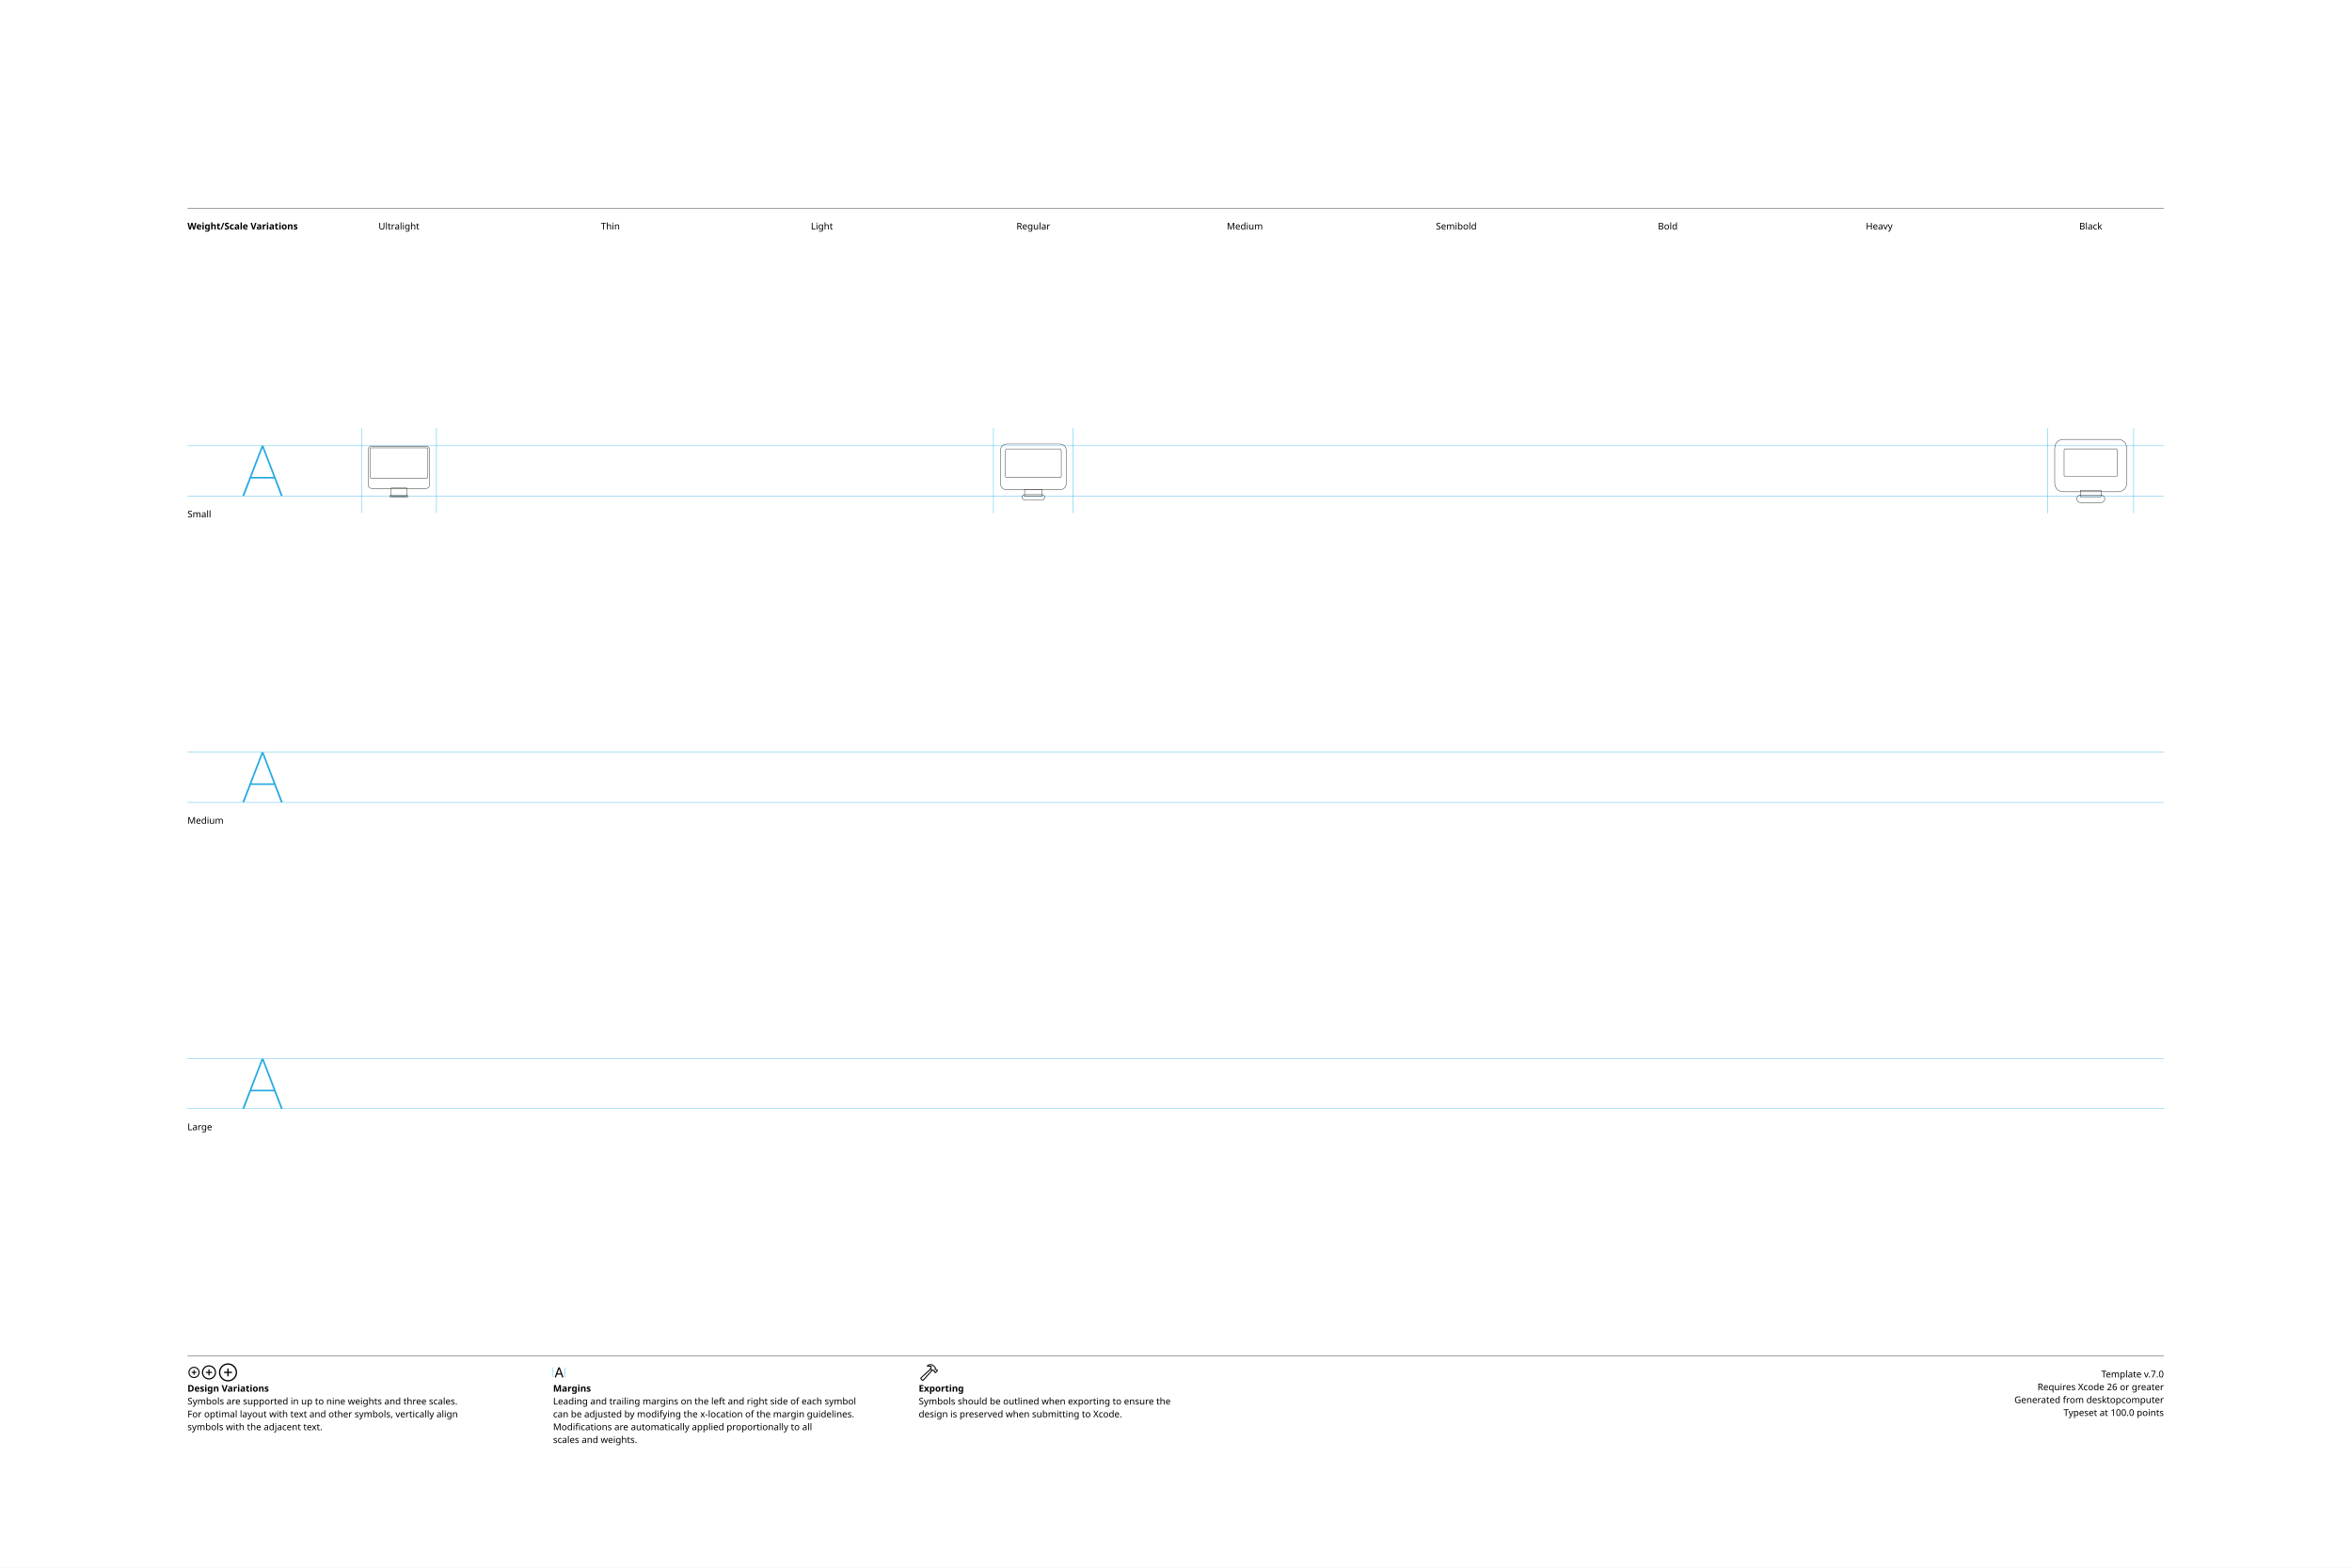
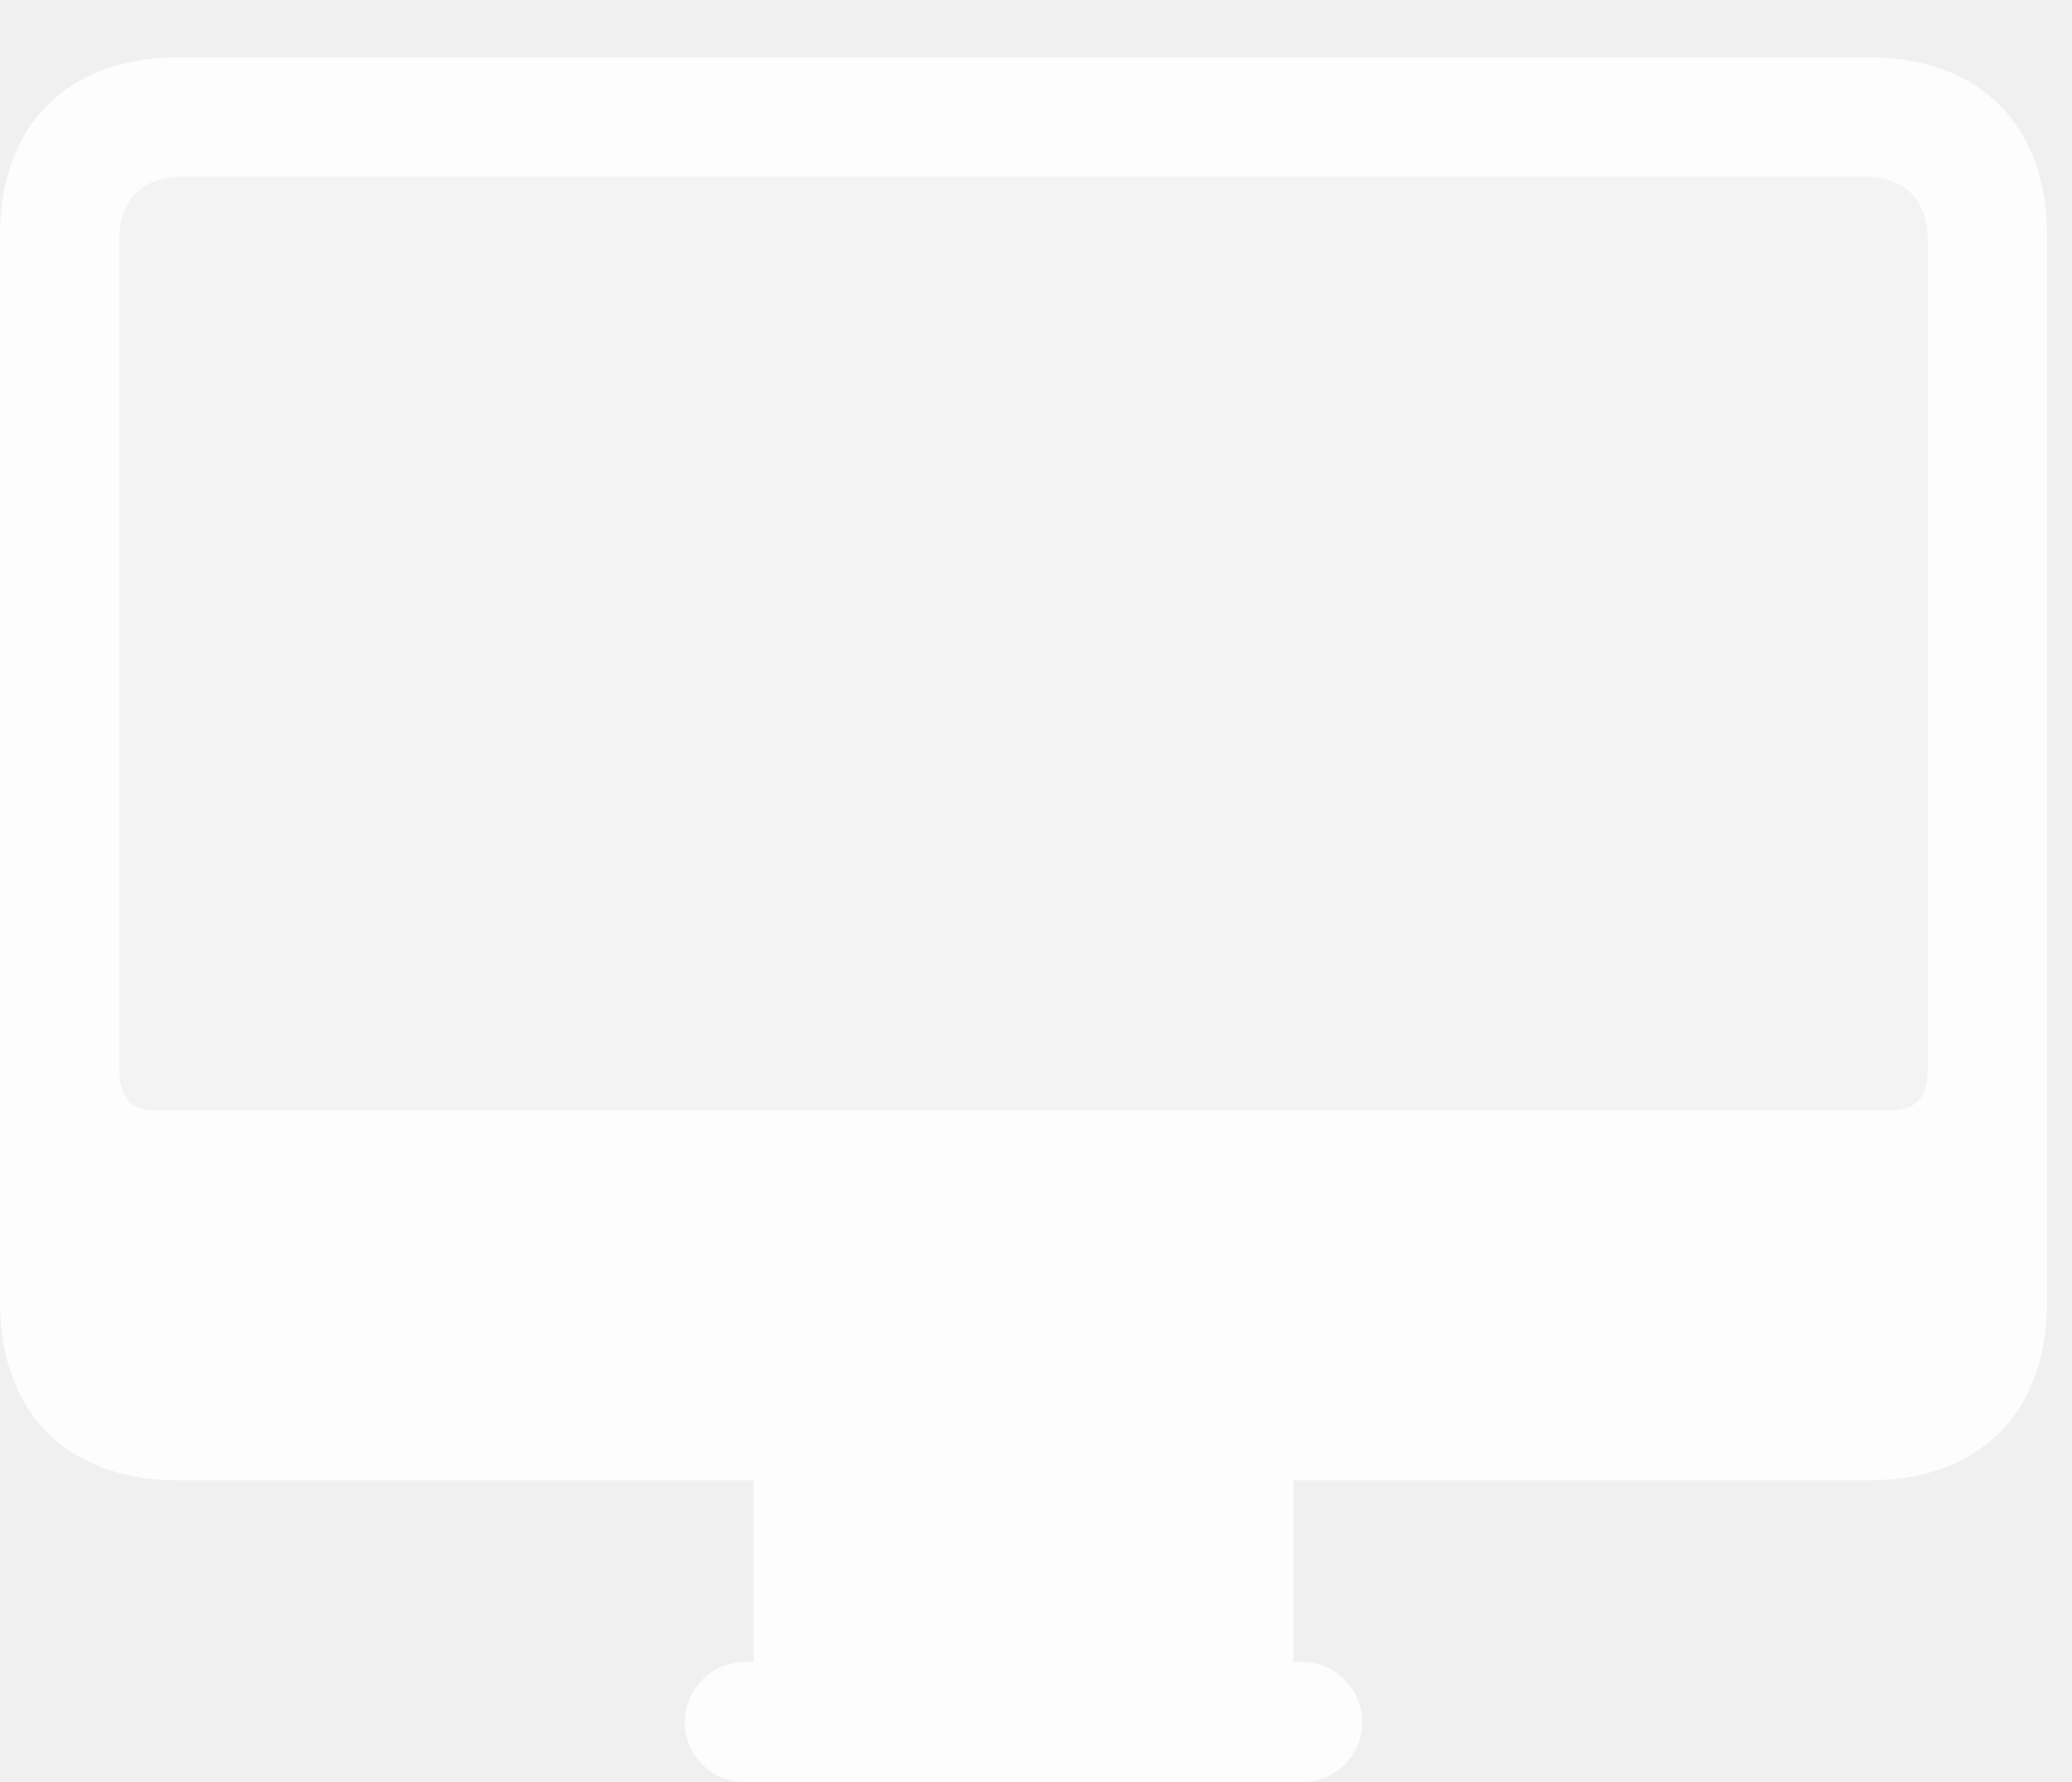
- <svg xmlns="http://www.w3.org/2000/svg" version="1.1" viewBox="0 0 3300 2200">
-   <style>.defaults {-sfsymbols-draw-reverses-motion-groups:true}
- 
- .monochrome-0 {-sfsymbols-motion-group:0;-sfsymbols-layer-tags:desktopcomputer}
- 
- .multicolor-0:tintColor {-sfsymbols-motion-group:0;-sfsymbols-layer-tags:desktopcomputer}
- 
- .hierarchical-0:tertiary {-sfsymbols-motion-group:0;-sfsymbols-layer-tags:desktopcomputer}
- .hierarchical-1:primary {-sfsymbols-motion-group:0;-sfsymbols-layer-tags:desktopcomputer}
- 
- .SFSymbolsPreviewWireframe {fill:none;opacity:1.0;stroke:black;stroke-width:0.5}
- </style>
-   <g id="Notes">
-     <rect height="2200" id="artboard" style="fill:white;opacity:1" width="3300" x="0" y="0" />
-     <line style="fill:none;stroke:black;opacity:1;stroke-width:0.5;" x1="263" x2="3036" y1="292" y2="292" />
-     <text style="stroke:none;fill:black;font-family:sans-serif;font-size:13;font-weight:bold;" transform="matrix(1 0 0 1 263 322)">Weight/Scale Variations</text>
-     <text style="stroke:none;fill:black;font-family:sans-serif;font-size:13;text-anchor:middle;" transform="matrix(1 0 0 1 559.711 322)">Ultralight</text>
-     <text style="stroke:none;fill:black;font-family:sans-serif;font-size:13;text-anchor:middle;" transform="matrix(1 0 0 1 856.422 322)">Thin</text>
-     <text style="stroke:none;fill:black;font-family:sans-serif;font-size:13;text-anchor:middle;" transform="matrix(1 0 0 1 1153.13 322)">Light</text>
-     <text style="stroke:none;fill:black;font-family:sans-serif;font-size:13;text-anchor:middle;" transform="matrix(1 0 0 1 1449.84 322)">Regular</text>
-     <text style="stroke:none;fill:black;font-family:sans-serif;font-size:13;text-anchor:middle;" transform="matrix(1 0 0 1 1746.56 322)">Medium</text>
-     <text style="stroke:none;fill:black;font-family:sans-serif;font-size:13;text-anchor:middle;" transform="matrix(1 0 0 1 2043.27 322)">Semibold</text>
-     <text style="stroke:none;fill:black;font-family:sans-serif;font-size:13;text-anchor:middle;" transform="matrix(1 0 0 1 2339.98 322)">Bold</text>
-     <text style="stroke:none;fill:black;font-family:sans-serif;font-size:13;text-anchor:middle;" transform="matrix(1 0 0 1 2636.69 322)">Heavy</text>
-     <text style="stroke:none;fill:black;font-family:sans-serif;font-size:13;text-anchor:middle;" transform="matrix(1 0 0 1 2933.4 322)">Black</text>
-     <line style="fill:none;stroke:black;opacity:1;stroke-width:0.5;" x1="263" x2="3036" y1="1903" y2="1903" />
-     <g transform="matrix(0.2 0 0 0.2 263 1933)">
-       <path d="m46.24 4.15c21.777 0 39.453-17.627 39.453-39.404s-17.676-39.404-39.453-39.404c-21.729 0-39.404 17.627-39.404 39.404s17.676 39.404 39.404 39.404Zm0-7.422c-17.676 0-31.934-14.307-31.934-31.982s14.258-31.982 31.934-31.982 31.982 14.307 31.982 31.982-14.307 31.982-31.982 31.982Zm3.613-17.773v-28.467c0-2.246-1.465-3.76-3.711-3.76-2.148 0-3.613 1.514-3.613 3.76v28.467c0 2.197 1.465 3.711 3.613 3.711 2.246 0 3.711-1.514 3.711-3.711Zm-17.822-10.596h28.418c2.197 0 3.711-1.465 3.711-3.613 0-2.197-1.514-3.711-3.711-3.711h-28.418c-2.246 0-3.76 1.514-3.76 3.711 0 2.148 1.514 3.613 3.76 3.613Z" />
-     </g>
-     <g transform="matrix(0.2 0 0 0.2 281.506 1933)">
-       <path d="m58.545 14.551c27.49 0 49.805-22.314 49.805-49.805s-22.314-49.805-49.805-49.805-49.805 22.314-49.805 49.805 22.314 49.805 49.805 49.805Zm0-8.301c-22.949 0-41.504-18.555-41.504-41.504s18.555-41.504 41.504-41.504 41.504 18.555 41.504 41.504-18.555 41.504-41.504 41.504Zm4.053-23.096v-36.914c0-2.49-1.709-4.199-4.15-4.199-2.393 0-4.053 1.709-4.053 4.199v36.914c0 2.441 1.66 4.15 4.053 4.15 2.441 0 4.15-1.66 4.15-4.15Zm-22.559-14.404h36.963c2.441 0 4.15-1.611 4.15-4.004 0-2.441-1.709-4.15-4.15-4.15h-36.963c-2.49 0-4.15 1.709-4.15 4.15 0 2.393 1.66 4.004 4.15 4.004Z" />
-     </g>
-     <g transform="matrix(0.2 0 0 0.2 304.924 1933)">
-       <path d="m74.853 28.32c35.107 0 63.623-28.467 63.623-63.574s-28.516-63.623-63.623-63.623-63.574 28.516-63.574 63.623 28.467 63.574 63.574 63.574Zm0-9.082c-30.127 0-54.492-24.365-54.492-54.492s24.365-54.492 54.492-54.492 54.492 24.365 54.492 54.492-24.365 54.492-54.492 54.492Zm4.443-30.322v-48.486c0-2.734-1.855-4.639-4.541-4.639-2.588 0-4.443 1.904-4.443 4.639v48.486c0 2.686 1.855 4.59 4.443 4.59 2.686 0 4.541-1.855 4.541-4.59Zm-28.711-19.775h48.486c2.686 0 4.59-1.807 4.59-4.395 0-2.734-1.855-4.59-4.59-4.59h-48.486c-2.734 0-4.59 1.855-4.59 4.59 0 2.588 1.855 4.395 4.59 4.395Z" />
-     </g>
-     <text style="stroke:none;fill:black;font-family:sans-serif;font-size:13;font-weight:bold;" transform="matrix(1 0 0 1 263 1953)">Design Variations</text>
-     <text style="stroke:none;fill:black;font-family:sans-serif;font-size:13;" transform="matrix(1 0 0 1 263 1971)">Symbols are supported in up to nine weights and three scales.</text>
-     <text style="stroke:none;fill:black;font-family:sans-serif;font-size:13;" transform="matrix(1 0 0 1 263 1989)">For optimal layout with text and other symbols, vertically align</text>
-     <text style="stroke:none;fill:black;font-family:sans-serif;font-size:13;" transform="matrix(1 0 0 1 263 2007)">symbols with the adjacent text.</text>
-     <line style="fill:none;stroke:#00AEEF;stroke-width:0.5;opacity:1.0;" x1="776" x2="776" y1="1919" y2="1933" />
-     <g transform="matrix(0.2 0 0 0.2 776 1933)">
-       <path d="m16.553 0.781c2.588 0 3.857-0.977 4.785-3.711l20.557-57.52h0.244l20.605 57.52c0.928 2.734 2.197 3.711 4.736 3.711 2.588 0 4.248-1.562 4.248-4.004 0-0.83-0.146-1.611-0.537-2.637l-22.9-60.986c-1.123-2.979-3.125-4.492-6.25-4.492-3.027 0-5.078 1.465-6.152 4.443l-22.9 61.084c-0.391 1.025-0.537 1.807-0.537 2.637 0 2.441 1.562 3.955 4.102 3.955Zm10.205-20.947h30.664c2.002 0 3.662-1.66 3.662-3.662 0-2.051-1.66-3.662-3.662-3.662h-30.664c-2.002 0-3.662 1.611-3.662 3.662 0 2.002 1.66 3.662 3.662 3.662Z" />
-     </g>
-     <line style="fill:none;stroke:#00AEEF;stroke-width:0.5;opacity:1.0;" x1="792.836" x2="792.836" y1="1919" y2="1933" />
-     <text style="stroke:none;fill:black;font-family:sans-serif;font-size:13;font-weight:bold;" transform="matrix(1 0 0 1 776 1953)">Margins</text>
-     <text style="stroke:none;fill:black;font-family:sans-serif;font-size:13;" transform="matrix(1 0 0 1 776 1971)">Leading and trailing margins on the left and right side of each symbol</text>
-     <text style="stroke:none;fill:black;font-family:sans-serif;font-size:13;" transform="matrix(1 0 0 1 776 1989)">can be adjusted by modifying the x-location of the margin guidelines.</text>
-     <text style="stroke:none;fill:black;font-family:sans-serif;font-size:13;" transform="matrix(1 0 0 1 776 2007)">Modifications are automatically applied proportionally to all</text>
-     <text style="stroke:none;fill:black;font-family:sans-serif;font-size:13;" transform="matrix(1 0 0 1 776 2025)">scales and weights.</text>
-     <g transform="matrix(0.2 0 0 0.2 1289 1933)">
-       <path d="m14.209 13.135 7.861 7.861c4.297 4.395 9.326 4.102 13.867-1.025l60.693-68.213-4.883-4.883-60.254 67.676c-1.807 1.953-3.467 2.441-5.811 0.098l-5.176-5.127c-2.295-2.295-1.807-3.955 0.195-5.811l67.481-62.158-4.883-4.834-68.066 62.598c-4.98 4.59-5.322 9.473-1.025 13.818Zm44.873-97.461c-2.051 2.002-2.246 4.883-1.074 6.787 1.123 1.807 3.467 3.027 6.592 2.246 5.859-1.66 12.598-2.393 18.896 0.928l-2.686 7.129c-1.611 4.004-0.732 6.885 1.709 9.424l10.254 10.303c2.344 2.393 4.541 2.441 7.08 1.953l4.443-0.732 2.588 2.539-0.195 2.246c-0.098 2.295 0.537 4.297 2.783 6.494l3.369 3.32c2.295 2.295 5.518 2.49 7.812 0.195l12.988-13.037c2.295-2.344 2.148-5.371-0.195-7.666l-3.418-3.418c-2.197-2.197-4.053-3.027-6.348-2.881l-2.344 0.244-2.441-2.441 1.025-4.688c0.635-2.734-0.244-4.98-2.881-7.617l-11.279-11.182c-12.94-12.842-35.596-11.035-46.68-0.146Zm7.08 2.051c8.789-6.396 25.977-5.664 33.691 1.953l12.305 12.207c1.025 1.025 1.221 1.807 0.928 3.32l-1.465 6.641 6.738 6.689 4.395-0.244c1.123-0.049 1.514 0.049 2.344 0.879l2.539 2.49-10.84 10.84-2.49-2.49c-0.83-0.879-0.977-1.221-0.928-2.393l0.293-4.346-6.689-6.738-6.836 1.172c-1.416 0.293-2.051 0.195-3.174-0.879l-8.936-8.887c-1.074-1.025-1.172-1.709-0.488-3.369l4.59-11.475c-6.104-6.348-17.041-7.52-25.586-4.59-0.684 0.244-0.928-0.391-0.391-0.781Z" />
-     </g>
-     <text style="stroke:none;fill:black;font-family:sans-serif;font-size:13;font-weight:bold;" transform="matrix(1 0 0 1 1289 1953)">Exporting</text>
-     <text style="stroke:none;fill:black;font-family:sans-serif;font-size:13;" transform="matrix(1 0 0 1 1289 1971)">Symbols should be outlined when exporting to ensure the</text>
-     <text style="stroke:none;fill:black;font-family:sans-serif;font-size:13;" transform="matrix(1 0 0 1 1289 1989)">design is preserved when submitting to Xcode.</text>
-     <text id="template-version" style="stroke:none;fill:black;font-family:sans-serif;font-size:13;text-anchor:end;" transform="matrix(1 0 0 1 3036 1933)">Template v.7.0</text>
-     <text style="stroke:none;fill:black;font-family:sans-serif;font-size:13;text-anchor:end;" transform="matrix(1 0 0 1 3036 1951)">Requires Xcode 26 or greater</text>
-     <text id="descriptive-name" style="stroke:none;fill:black;font-family:sans-serif;font-size:13;text-anchor:end;" transform="matrix(1 0 0 1 3036 1969)">Generated from desktopcomputer</text>
-     <text style="stroke:none;fill:black;font-family:sans-serif;font-size:13;text-anchor:end;" transform="matrix(1 0 0 1 3036 1987)">Typeset at 100.0 points</text>
-     <text style="stroke:none;fill:black;font-family:sans-serif;font-size:13;" transform="matrix(1 0 0 1 263 726)">Small</text>
-     <text style="stroke:none;fill:black;font-family:sans-serif;font-size:13;" transform="matrix(1 0 0 1 263 1156)">Medium</text>
-     <text style="stroke:none;fill:black;font-family:sans-serif;font-size:13;" transform="matrix(1 0 0 1 263 1586)">Large</text>
-   </g>
-   <g id="Guides">
-     <g id="H-reference" style="fill:#27AAE1;stroke:none;" transform="matrix(1 0 0 1 339 696)">
-       <path d="M0.994 0L3.638 0L29.328-67.132L30.03-67.132L30.03-70.459L28.123-70.459ZM11.688-24.48L46.981-24.48L46.231-26.729L12.438-26.729ZM55.12 0L57.764 0L30.638-70.459L29.433-70.459L29.433-67.132Z" />
-     </g>
-     <line id="Baseline-S" style="fill:none;stroke:#27AAE1;opacity:1;stroke-width:0.5;" x1="263" x2="3036" y1="696" y2="696" />
-     <line id="Capline-S" style="fill:none;stroke:#27AAE1;opacity:1;stroke-width:0.5;" x1="263" x2="3036" y1="625.541" y2="625.541" />
-     <g id="H-reference" style="fill:#27AAE1;stroke:none;" transform="matrix(1 0 0 1 339 1126)">
-       <path d="M0.994 0L3.638 0L29.328-67.132L30.03-67.132L30.03-70.459L28.123-70.459ZM11.688-24.48L46.981-24.48L46.231-26.729L12.438-26.729ZM55.12 0L57.764 0L30.638-70.459L29.433-70.459L29.433-67.132Z" />
-     </g>
-     <line id="Baseline-M" style="fill:none;stroke:#27AAE1;opacity:1;stroke-width:0.5;" x1="263" x2="3036" y1="1126" y2="1126" />
-     <line id="Capline-M" style="fill:none;stroke:#27AAE1;opacity:1;stroke-width:0.5;" x1="263" x2="3036" y1="1055.54" y2="1055.54" />
-     <g id="H-reference" style="fill:#27AAE1;stroke:none;" transform="matrix(1 0 0 1 339 1556)">
-       <path d="M0.994 0L3.638 0L29.328-67.132L30.03-67.132L30.03-70.459L28.123-70.459ZM11.688-24.48L46.981-24.48L46.231-26.729L12.438-26.729ZM55.12 0L57.764 0L30.638-70.459L29.433-70.459L29.433-67.132Z" />
-     </g>
-     <line id="Baseline-L" style="fill:none;stroke:#27AAE1;opacity:1;stroke-width:0.5;" x1="263" x2="3036" y1="1556" y2="1556" />
-     <line id="Capline-L" style="fill:none;stroke:#27AAE1;opacity:1;stroke-width:0.5;" x1="263" x2="3036" y1="1485.54" y2="1485.54" />
-     <line id="right-margin-Black-S" style="fill:none;stroke:#00AEEF;stroke-width:0.5;opacity:1.0;" x1="2993.7" x2="2993.7" y1="600.785" y2="720.121" />
-     <line id="left-margin-Black-S" style="fill:none;stroke:#00AEEF;stroke-width:0.5;opacity:1.0;" x1="2873.1" x2="2873.1" y1="600.785" y2="720.121" />
-     <line id="right-margin-Regular-S" style="fill:none;stroke:#00AEEF;stroke-width:0.5;opacity:1.0;" x1="1505.8" x2="1505.8" y1="600.785" y2="720.121" />
-     <line id="left-margin-Regular-S" style="fill:none;stroke:#00AEEF;stroke-width:0.5;opacity:1.0;" x1="1393.89" x2="1393.89" y1="600.785" y2="720.121" />
-     <line id="right-margin-Ultralight-S" style="fill:none;stroke:#00AEEF;stroke-width:0.5;opacity:1.0;" x1="612.376" x2="612.376" y1="600.785" y2="720.121" />
-     <line id="left-margin-Ultralight-S" style="fill:none;stroke:#00AEEF;stroke-width:0.5;opacity:1.0;" x1="507.046" x2="507.046" y1="600.785" y2="720.121" />
-   </g>
-   <g id="Symbols">
-     <g id="Black-S" transform="matrix(1 0 0 1 2873.1 696)">
-       <path class="monochrome-0 multicolor-0:tintColor hierarchical-1:primary SFSymbolsPreviewWireframe" d="M22.9-5.811L97.705-5.811C105.957-5.811 110.84-10.693 110.84-18.945L110.84-66.26C110.84-74.512 105.957-79.394 97.705-79.394L22.9-79.394C14.648-79.394 9.766-74.512 9.766-66.26L9.766-18.945C9.766-10.693 14.648-5.811 22.9-5.811Z" />
-       <path class="monochrome-0 multicolor-0:tintColor hierarchical-0:tertiary hierarchical-1:primary SFSymbolsPreviewWireframe" d="M24.365-27.686C23.438-27.686 22.949-28.076 22.949-29.102L22.949-64.111C22.949-65.43 23.73-66.211 25.049-66.211L95.557-66.211C96.875-66.211 97.656-65.43 97.656-64.111L97.656-29.102C97.656-28.076 97.168-27.686 96.24-27.686Z" />
-       <path class="monochrome-0 multicolor-0:tintColor hierarchical-1:primary SFSymbolsPreviewWireframe" d="M45.898 1.172L74.707 1.172L74.707-8.008L45.898-8.008ZM45.898 9.229L74.707 9.229C77.686 9.229 80.029 6.689 80.029 3.955C80.029 1.221 77.686-1.318 74.707-1.318L45.898-1.318C42.92-1.318 40.576 1.221 40.576 3.955C40.576 6.689 42.92 9.229 45.898 9.229Z" />
-     </g>
-     <g id="Regular-S" transform="matrix(1 0 0 1 1393.89 696)">
-       <path class="monochrome-0 multicolor-0:tintColor hierarchical-1:primary SFSymbolsPreviewWireframe" d="M19.531-8.545L92.383-8.545C98.486-8.545 102.148-12.207 102.148-18.311L102.148-63.232C102.148-69.336 98.486-72.998 92.383-72.998L19.531-72.998C13.428-72.998 9.766-69.336 9.766-63.232L9.766-18.311C9.766-12.207 13.428-8.545 19.531-8.545Z" />
-       <path class="monochrome-0 multicolor-0:tintColor hierarchical-0:tertiary hierarchical-1:primary SFSymbolsPreviewWireframe" d="M18.359-25.977C17.285-25.977 16.797-26.367 16.797-27.49L16.797-63.135C16.797-64.893 17.871-65.967 19.629-65.967L92.285-65.967C94.043-65.967 95.117-64.893 95.117-63.135L95.117-27.49C95.117-26.367 94.678-25.977 93.555-25.977Z" />
-       <path class="monochrome-0 multicolor-0:tintColor hierarchical-1:primary SFSymbolsPreviewWireframe" d="M43.652 0.244L68.311 0.244L68.311-9.033L43.652-9.033ZM43.603 5.322L68.359 5.322C70.264 5.322 71.875 3.76 71.875 1.807C71.875-0.146 70.264-1.758 68.359-1.758L43.603-1.758C41.65-1.758 40.039-0.146 40.039 1.807C40.039 3.76 41.65 5.322 43.603 5.322Z" />
-     </g>
-     <g id="Ultralight-S" transform="matrix(1 0 0 1 507.046 696)">
-       <path class="monochrome-0 multicolor-0:tintColor hierarchical-1:primary SFSymbolsPreviewWireframe" d="M14.354-10.634L90.975-10.634C93.764-10.634 95.564-12.434 95.564-15.223L95.564-65.321C95.564-68.064 93.764-69.91 90.975-69.91L14.354-69.91C11.566-69.91 9.766-68.064 9.766-65.321L9.766-15.223C9.766-12.434 11.566-10.634 14.354-10.634Z" />
-       <path class="monochrome-0 multicolor-0:tintColor hierarchical-0:tertiary hierarchical-1:primary SFSymbolsPreviewWireframe" d="M14.091-24.977C12.699-24.977 11.983-25.641 11.983-27.081L11.983-65.224C11.983-66.709 12.967-67.692 14.498-67.692L90.832-67.692C92.363-67.692 93.346-66.709 93.346-65.224L93.346-27.081C93.346-25.641 92.634-24.977 91.239-24.977Z" />
-       <path class="monochrome-0 multicolor-0:tintColor hierarchical-1:primary SFSymbolsPreviewWireframe" d="M41.609-0.074L63.724-0.074L63.724-11.122L41.609-11.122ZM40.697 1.508L64.636 1.508C65.314 1.508 65.79 1.081 65.79 0.399C65.79-0.237 65.314-0.668 64.636-0.668L40.697-0.668C40.016-0.668 39.54-0.237 39.54 0.399C39.54 1.081 40.016 1.508 40.697 1.508Z" />
-     </g>
+ <svg xmlns="http://www.w3.org/2000/svg" version="1.1" viewBox="0 0 29.99 25.791">
+   <g>
+     <rect height="25.791" opacity="0" width="29.99" x="0" y="0" />
+     <path d="M2.305 16.074C1.914 16.074 1.729 15.908 1.729 15.488L1.729 3.447C1.729 2.9 2.07 2.559 2.617 2.559L27.012 2.559C27.559 2.559 27.9 2.9 27.9 3.447L27.9 15.488C27.9 15.908 27.715 16.074 27.324 16.074Z" fill="white" fill-opacity="0.212" />
+     <path d="M2.578 21.426L27.051 21.426C28.652 21.426 29.629 20.449 29.629 18.848L29.629 3.408C29.629 1.807 28.652 0.83 27.051 0.83L2.578 0.83C0.977 0.83 0 1.807 0 3.408L0 18.848C0 20.449 0.977 21.426 2.578 21.426ZM2.305 16.074C1.914 16.074 1.729 15.908 1.729 15.488L1.729 3.447C1.729 2.9 2.07 2.559 2.617 2.559L27.012 2.559C27.559 2.559 27.9 2.9 27.9 3.447L27.9 15.488C27.9 15.908 27.715 16.074 27.324 16.074ZM10.908 24.541L18.721 24.541L18.721 21.27L10.908 21.27ZM10.781 25.791L18.848 25.791C19.326 25.791 19.717 25.41 19.717 24.932C19.717 24.443 19.326 24.053 18.848 24.053L10.781 24.053C10.303 24.053 9.912 24.443 9.912 24.932C9.912 25.41 10.303 25.791 10.781 25.791Z" fill="white" fill-opacity="0.85" />
  </g>
</svg>
